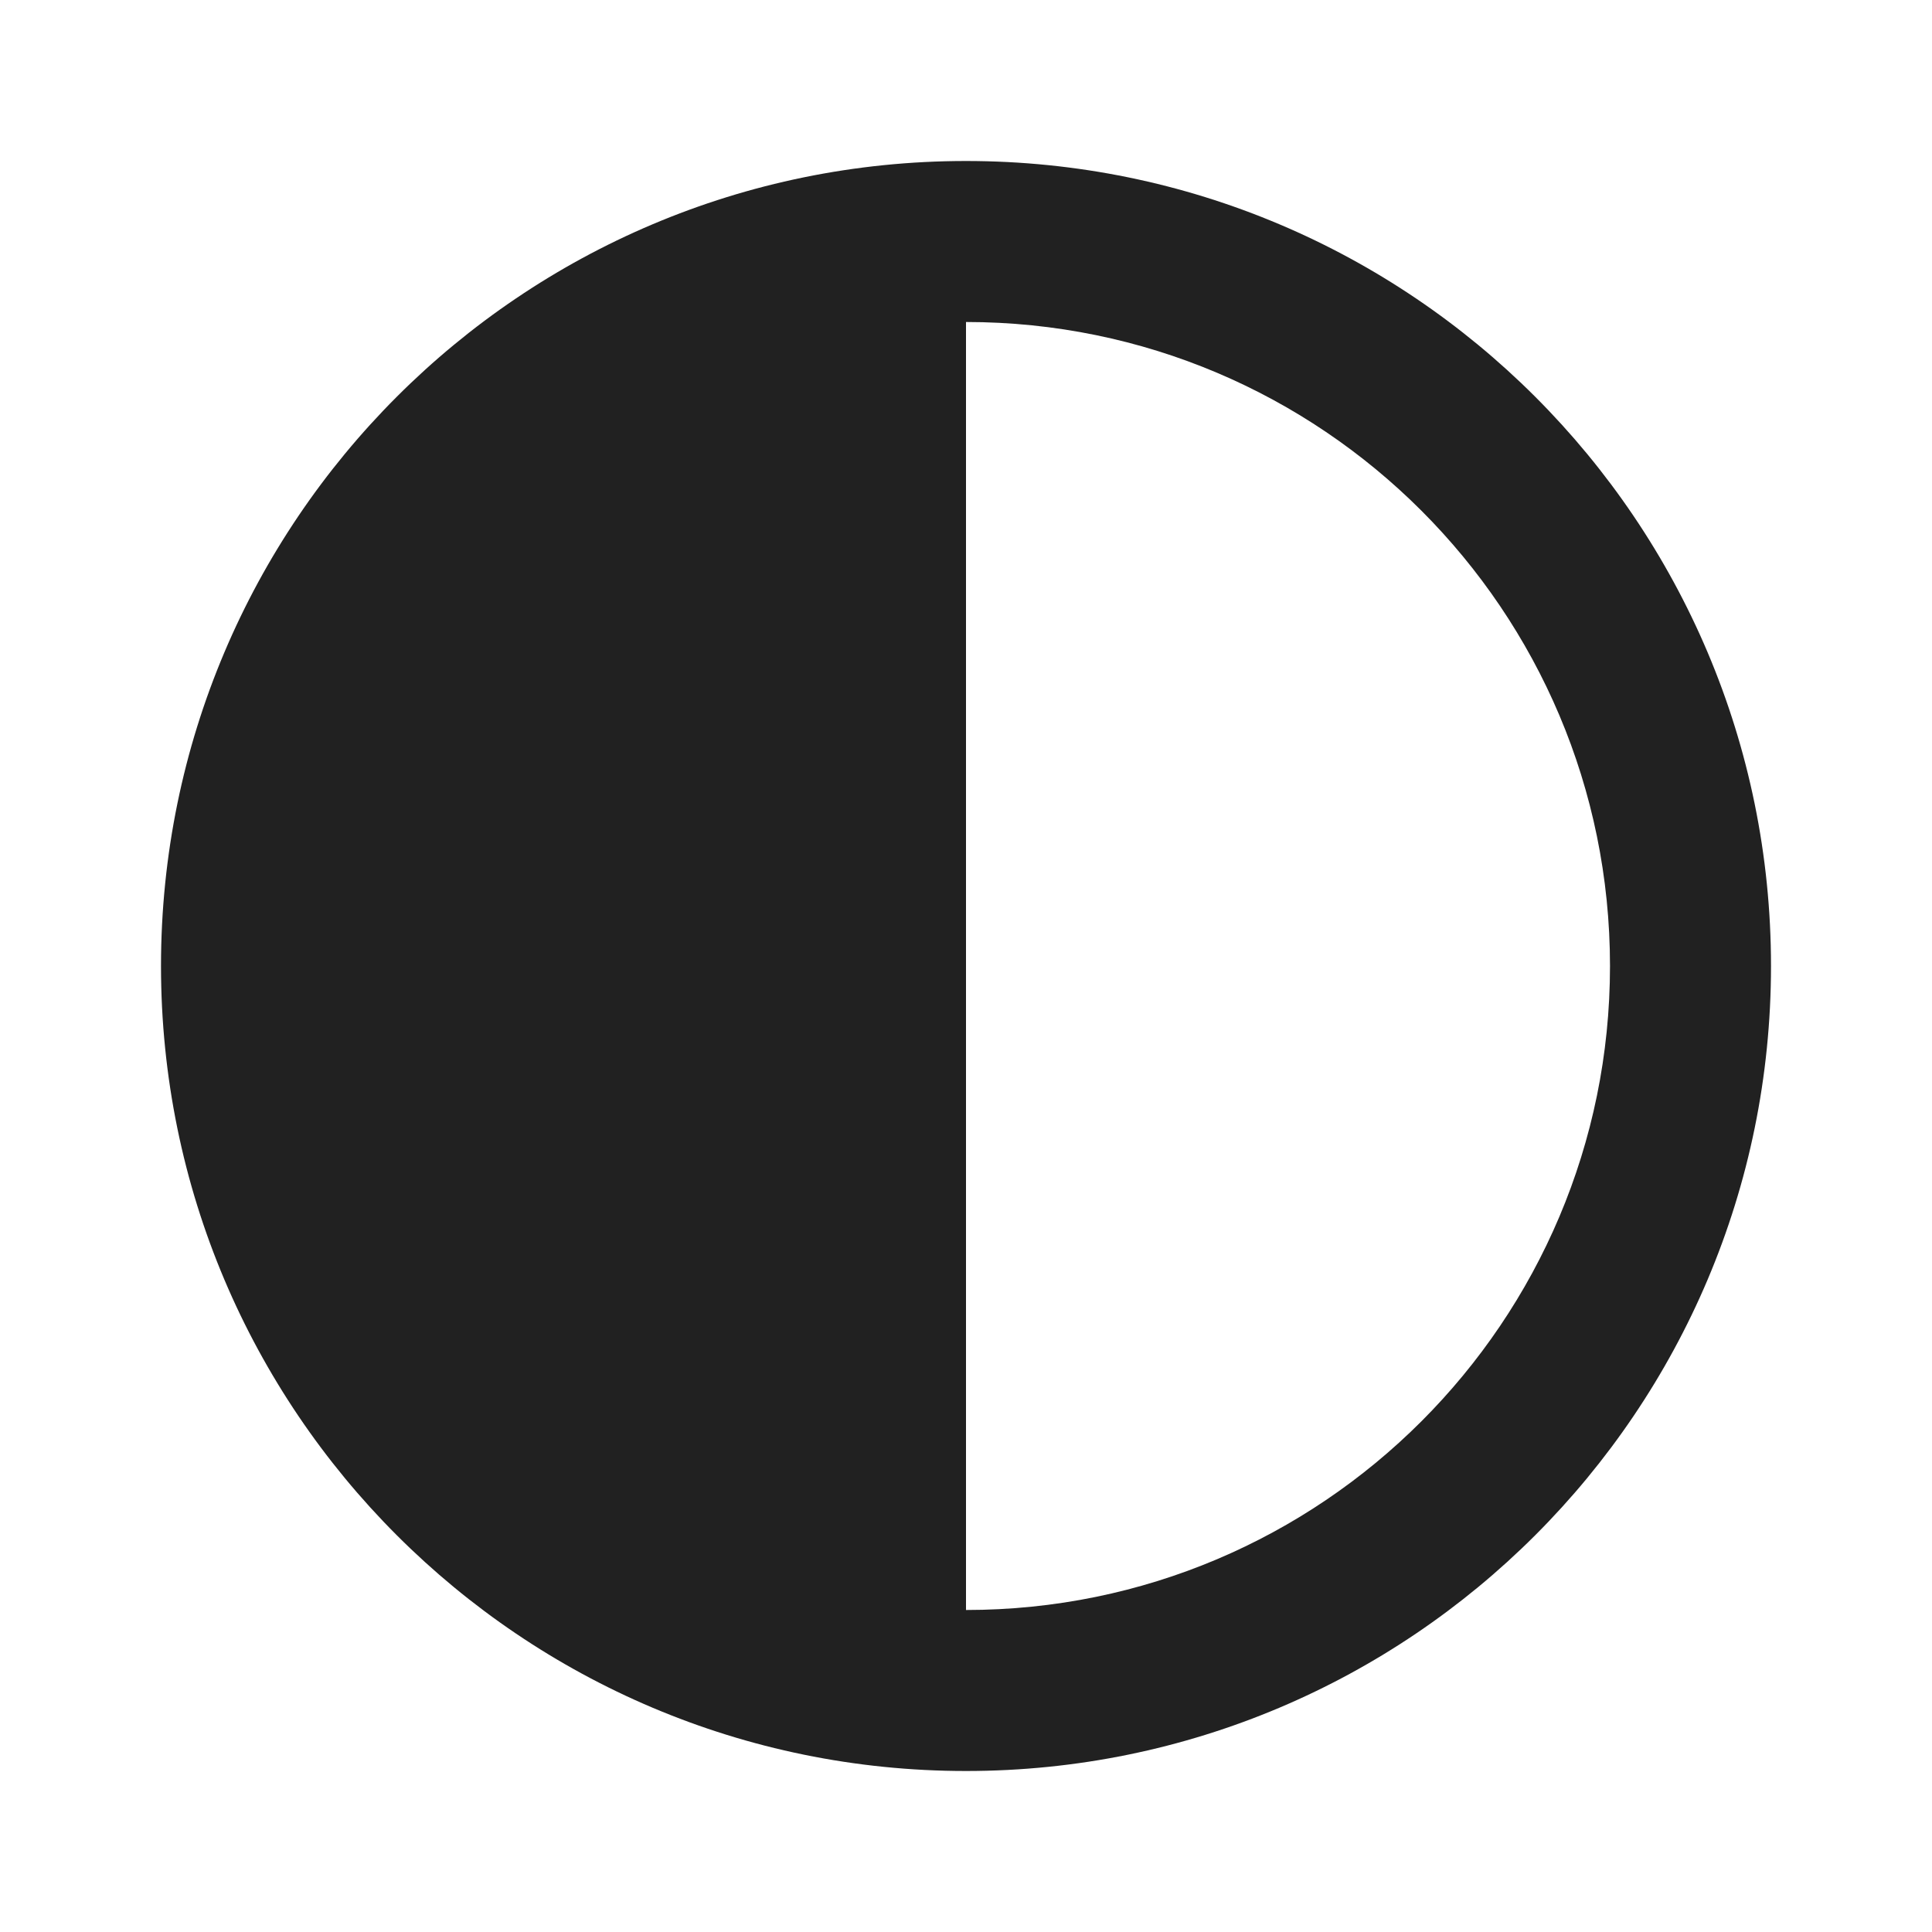
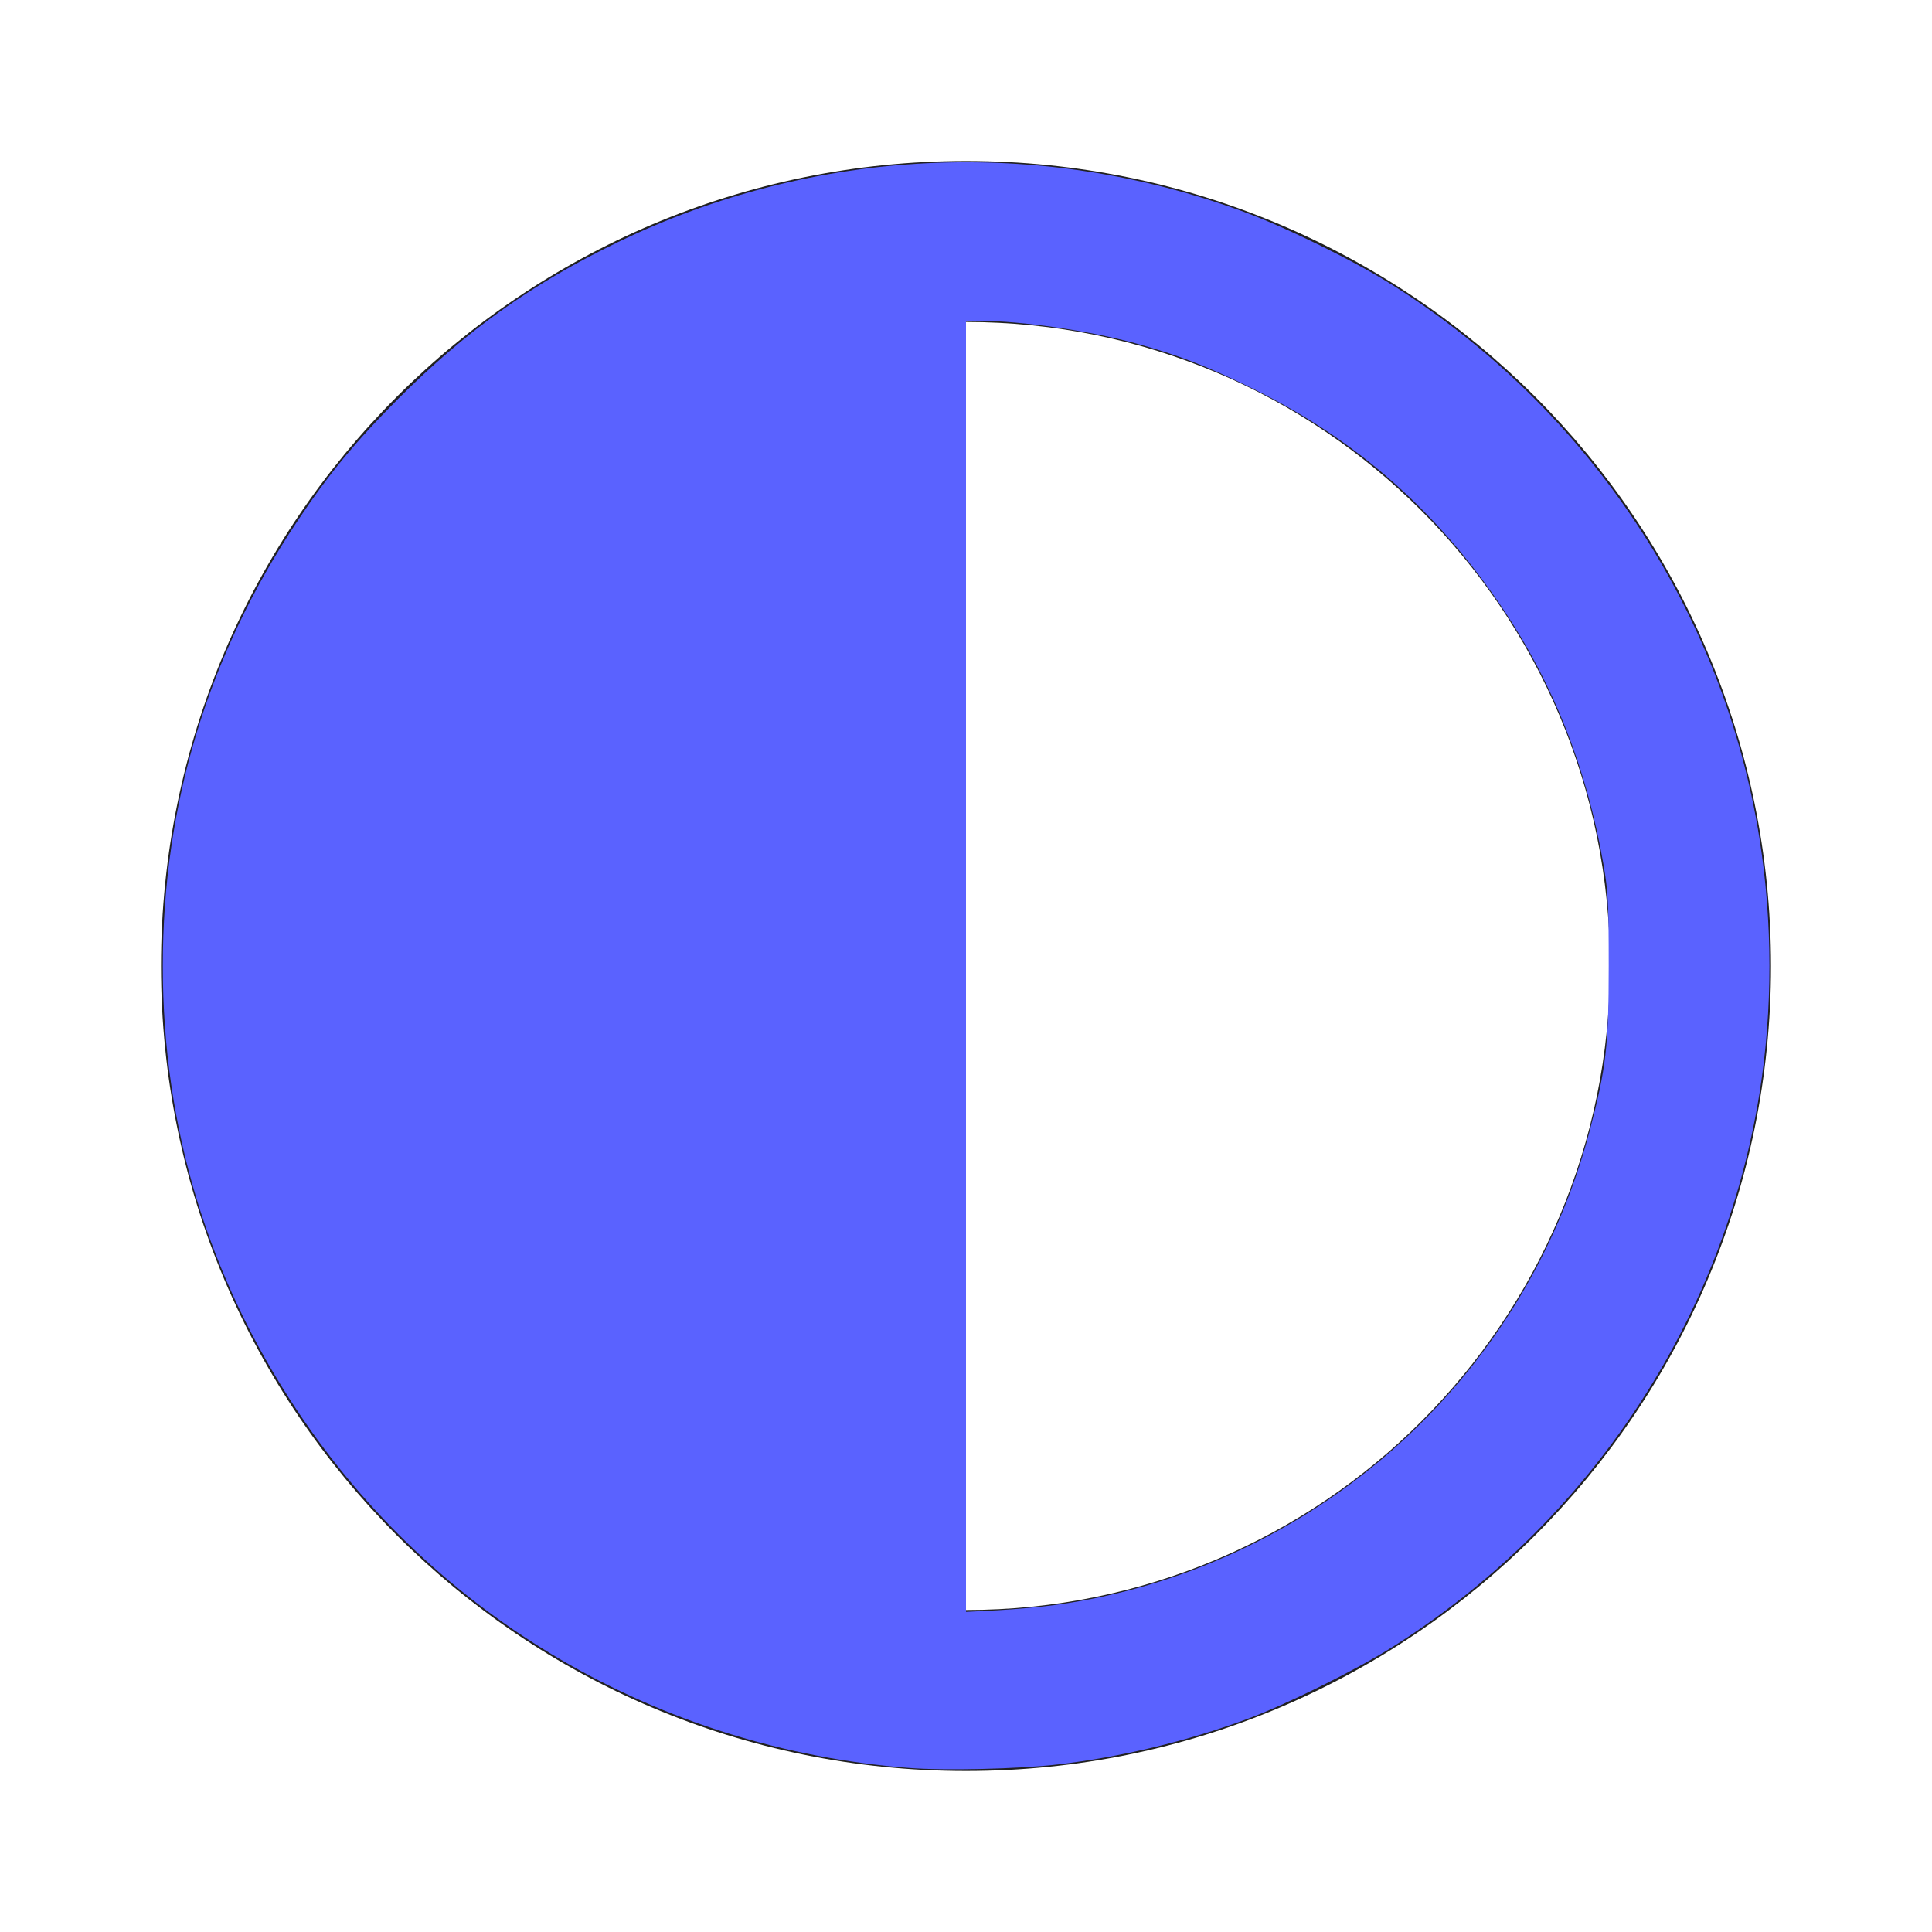
- <svg xmlns="http://www.w3.org/2000/svg" width="800px" height="800px" viewBox="0 0 24 24" version="1.1">
+ <svg xmlns="http://www.w3.org/2000/svg" width="800px" height="800px" viewBox="0 0 24 24" version="1.1" id="svg1">
+   <defs id="defs1" />
  <g id="🔍-Product-Icons" stroke="none" stroke-width="1" fill="none" fill-rule="evenodd">
    <g id="ic_fluent_dark_theme_24_filled" fill="#212121" fill-rule="nonzero">
-       <path d="M12,22 C17.523,22 22,17.523 22,12 C22,6.477 17.523,2 12,2 C6.477,2 2,6.477 2,12 C2,17.523 6.477,22 12,22 Z M12,20 L12,4 C16.418,4 20,7.582 20,12 C20,16.418 16.418,20 12,20 Z" id="🎨-Color">
- 
- </path>
+       <path d="M12,22 C17.523,22 22,17.523 22,12 C22,6.477 17.523,2 12,2 C6.477,2 2,6.477 2,12 C2,17.523 6.477,22 12,22 Z M12,20 L12,4 C16.418,4 20,7.582 20,12 C20,16.418 16.418,20 12,20 Z" id="🎨-Color" />
    </g>
  </g>
+   <path style="fill:#5a62ff;stroke-width:0.984" d="M 376.384,732.073 C 272.693,724 180.184,669.943 122.999,584.01 86.049,528.486 67.411,466.789 67.411,400 c 0,-66.833 18.613,-128.449 55.587,-184.01 12.976,-19.5 24.186,-33.116 41.782,-50.752 28.253,-28.317 55.518,-47.769 91.062,-64.963 81.14,-39.252 174.354,-43.758 259.287,-12.533 17.269,6.349 45.453,20.216 61.136,30.079 81.484,51.248 137.38,135.366 152.257,229.133 5.523,34.811 5.55,71.251 0.078,105.567 -15.068,94.485 -70.654,178.286 -152.335,229.659 -15.101,9.497 -43.575,23.595 -59.803,29.608 -24.79,9.185 -52.417,15.812 -78.578,18.847 -16.146,1.873 -46.734,2.589 -61.501,1.439 z m 60.517,-67.476 c 106.25,-14.622 194.163,-92.637 221.378,-196.45 6.787,-25.889 7.852,-35.138 7.852,-68.147 0,-26.182 -0.251,-30.967 -2.217,-42.312 -6.799,-39.239 -20.582,-74.283 -41.45,-105.396 -27.286,-40.68 -61.079,-70.427 -103.89,-91.45 -18.867,-9.265 -30.654,-13.82 -48.243,-18.64 -19.167,-5.253 -47.331,-9.326 -64.672,-9.351 L 400,132.841 v 267.306 267.306 l 13.038,-0.683 c 7.171,-0.376 17.909,-1.354 23.862,-2.173 z" id="path1" transform="scale(0.03)" />
</svg>
